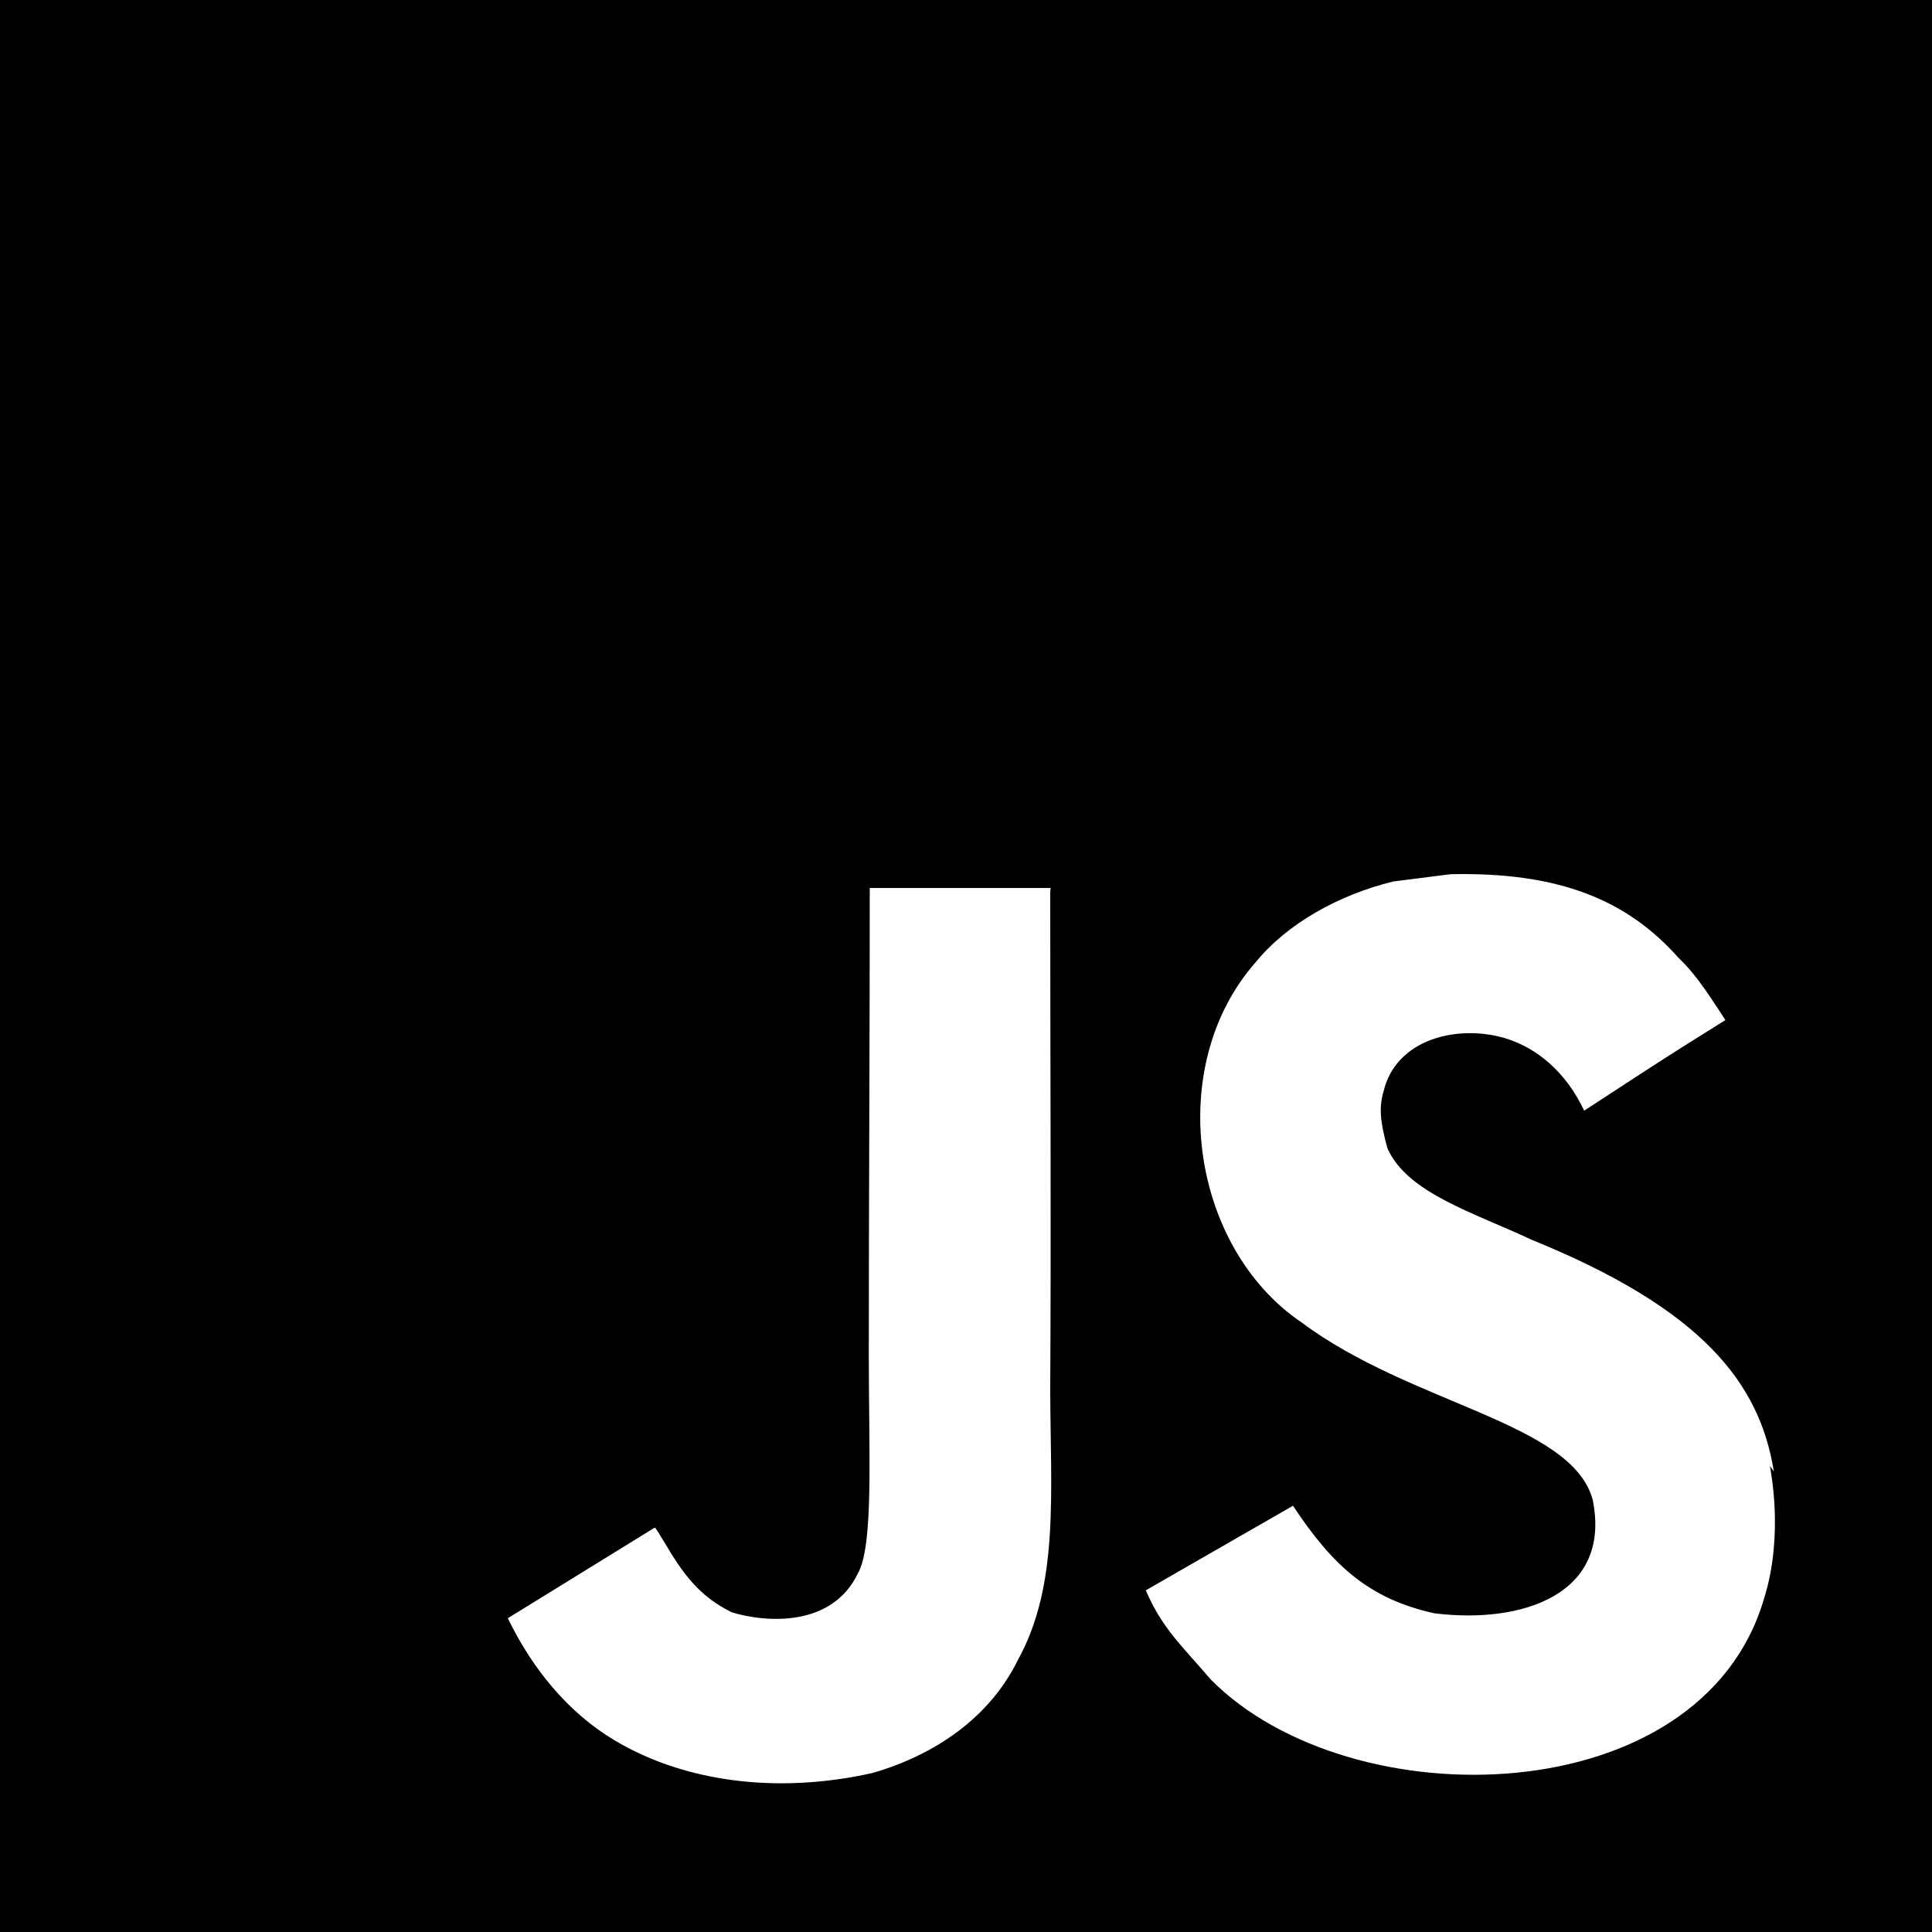
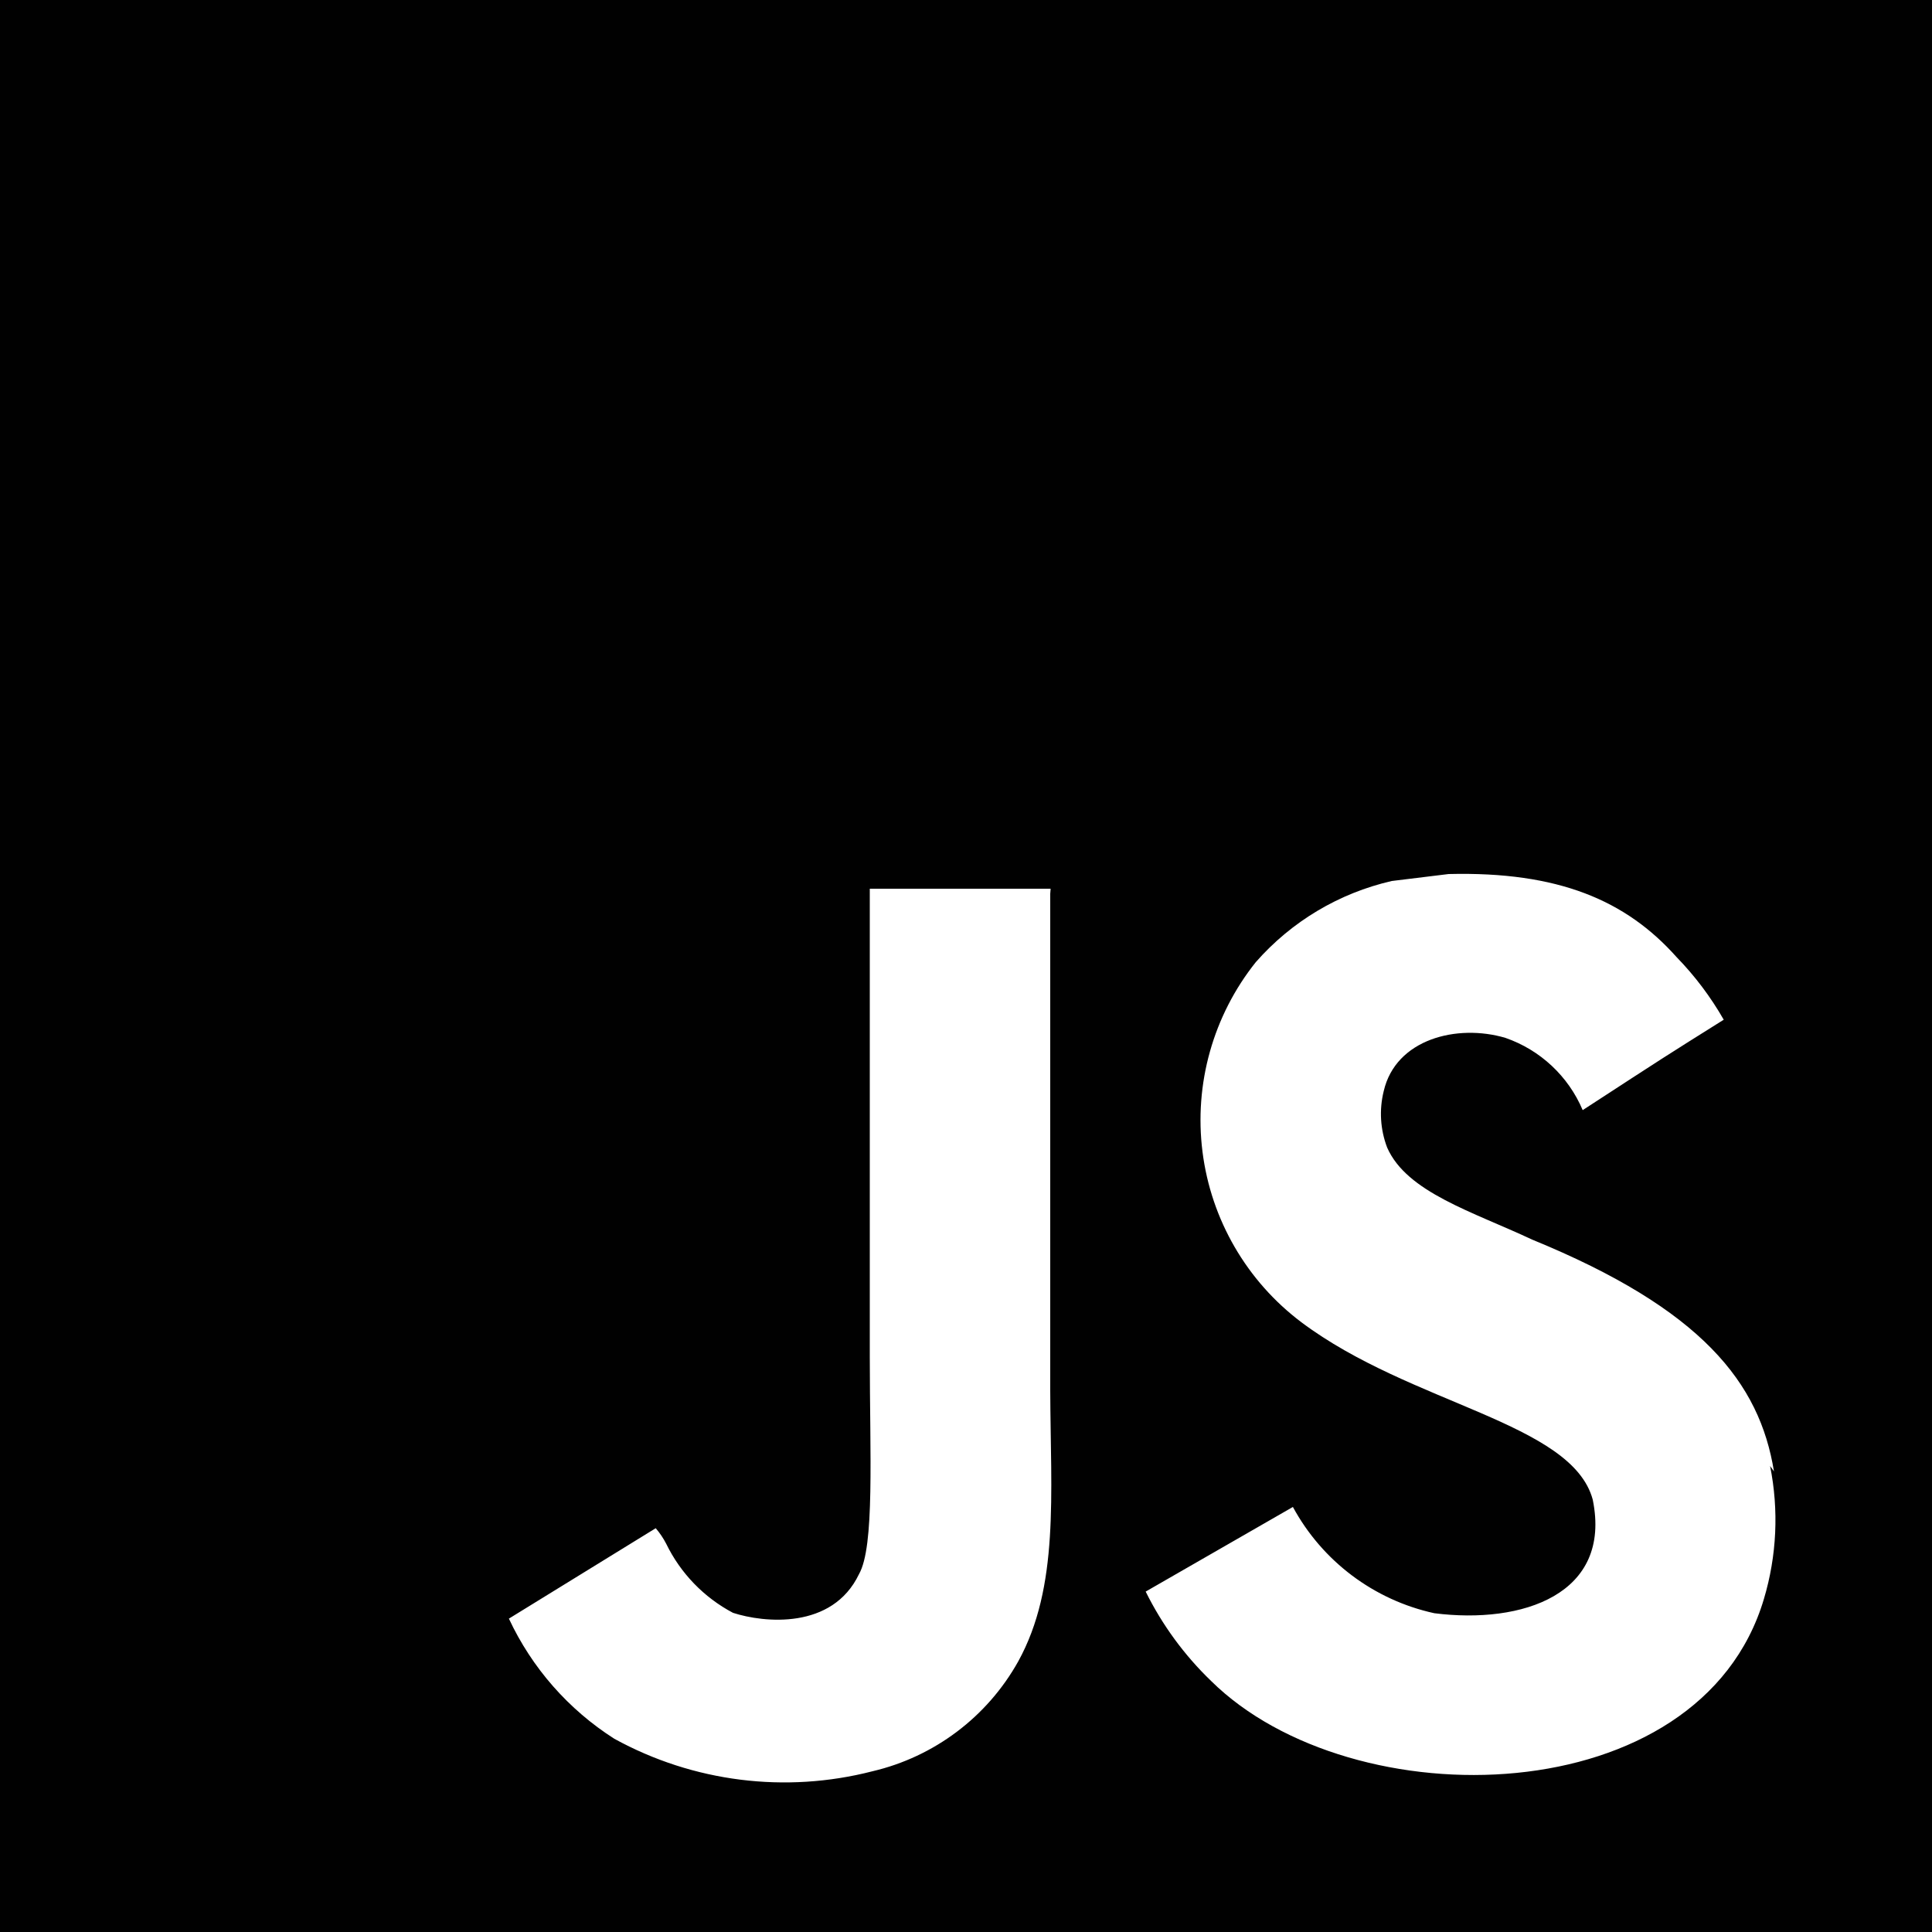
- <svg xmlns="http://www.w3.org/2000/svg" width="32px" height="32px" viewBox="0 0 32 32">
-   <path d="M0 0h32v32h-32zM29.38 24.37c-0.234-1.464-1.188-2.688-4.005-3.833-0.979-0.458-2.073-0.781-2.396-1.521-0.12-0.438-0.141-0.677-0.063-0.938 0.203-0.865 1.219-1.12 2.021-0.88 0.521 0.161 1 0.557 1.302 1.198 1.38-0.901 1.38-0.901 2.339-1.5-0.359-0.557-0.536-0.802-0.781-1.036-0.839-0.943-1.958-1.422-3.776-1.38l-0.943 0.12c-0.901 0.219-1.76 0.698-2.281 1.339-1.516 1.719-1.078 4.719 0.76 5.964 1.818 1.359 4.479 1.656 4.823 2.938 0.318 1.563-1.161 2.063-2.625 1.88-1.078-0.24-1.677-0.781-2.339-1.781l-2.438 1.401c0.276 0.641 0.599 0.917 1.078 1.479 2.318 2.339 8.12 2.219 9.161-1.339 0.036-0.12 0.318-0.943 0.099-2.198zM17.401 14.708h-2.995c0 2.583-0.016 5.151-0.016 7.74 0 1.641 0.083 3.151-0.182 3.615-0.443 0.917-1.573 0.802-2.089 0.641-0.526-0.26-0.797-0.62-1.104-1.141-0.089-0.141-0.151-0.26-0.172-0.26l-2.432 1.5c0.406 0.839 1 1.563 1.766 2.021 1.141 0.682 2.672 0.901 4.276 0.542 1.042-0.302 1.943-0.922 2.411-1.88 0.682-1.24 0.536-2.76 0.531-4.464 0.016-2.74 0-5.479 0-8.24z" />
+ <svg xmlns="http://www.w3.org/2000/svg" viewBox="0 0 50 50">
+   <defs>
+     <style>.cls-1{fill:#010101;}</style>
+   </defs>
+   <g id="Layer_2" data-name="Layer 2">
+     <g id="Layer_1-2" data-name="Layer 1">
+       <path class="cls-1" d="M0,0H50V50H0ZM45.91,38.08c-.37-2.29-1.86-4.2-6.26-6-1.53-.72-3.24-1.22-3.75-2.38a2.44,2.44,0,0,1-.09-1.46c.31-1.35,1.9-1.75,3.15-1.38a3.37,3.37,0,0,1,2,1.87c2.15-1.4,2.15-1.4,3.65-2.34a8.06,8.06,0,0,0-1.22-1.62c-1.31-1.47-3.06-2.22-5.9-2.15l-1.47.18A6.66,6.66,0,0,0,32.5,24.9a6.55,6.55,0,0,0,1.18,9.32c2.84,2.13,7,2.59,7.54,4.59.5,2.45-1.82,3.23-4.1,2.94A5.5,5.5,0,0,1,33.46,39l-3.81,2.19a8.35,8.35,0,0,0,1.69,2.31C35,47.12,44,46.94,45.65,41.38a7.13,7.13,0,0,0,.16-3.44ZM27.19,23H22.51c0,4,0,8.05,0,12.09,0,2.57.13,4.93-.28,5.65-.69,1.44-2.46,1.26-3.26,1a4,4,0,0,1-1.73-1.79,2.09,2.09,0,0,0-.27-.4l-3.8,2.34A7.4,7.4,0,0,0,15.9,45a9.14,9.14,0,0,0,6.68.84A5.85,5.85,0,0,0,26.35,43c1.07-1.94.84-4.32.83-7,0-4.28,0-8.56,0-12.87Z" />
+     </g>
+   </g>
</svg>
